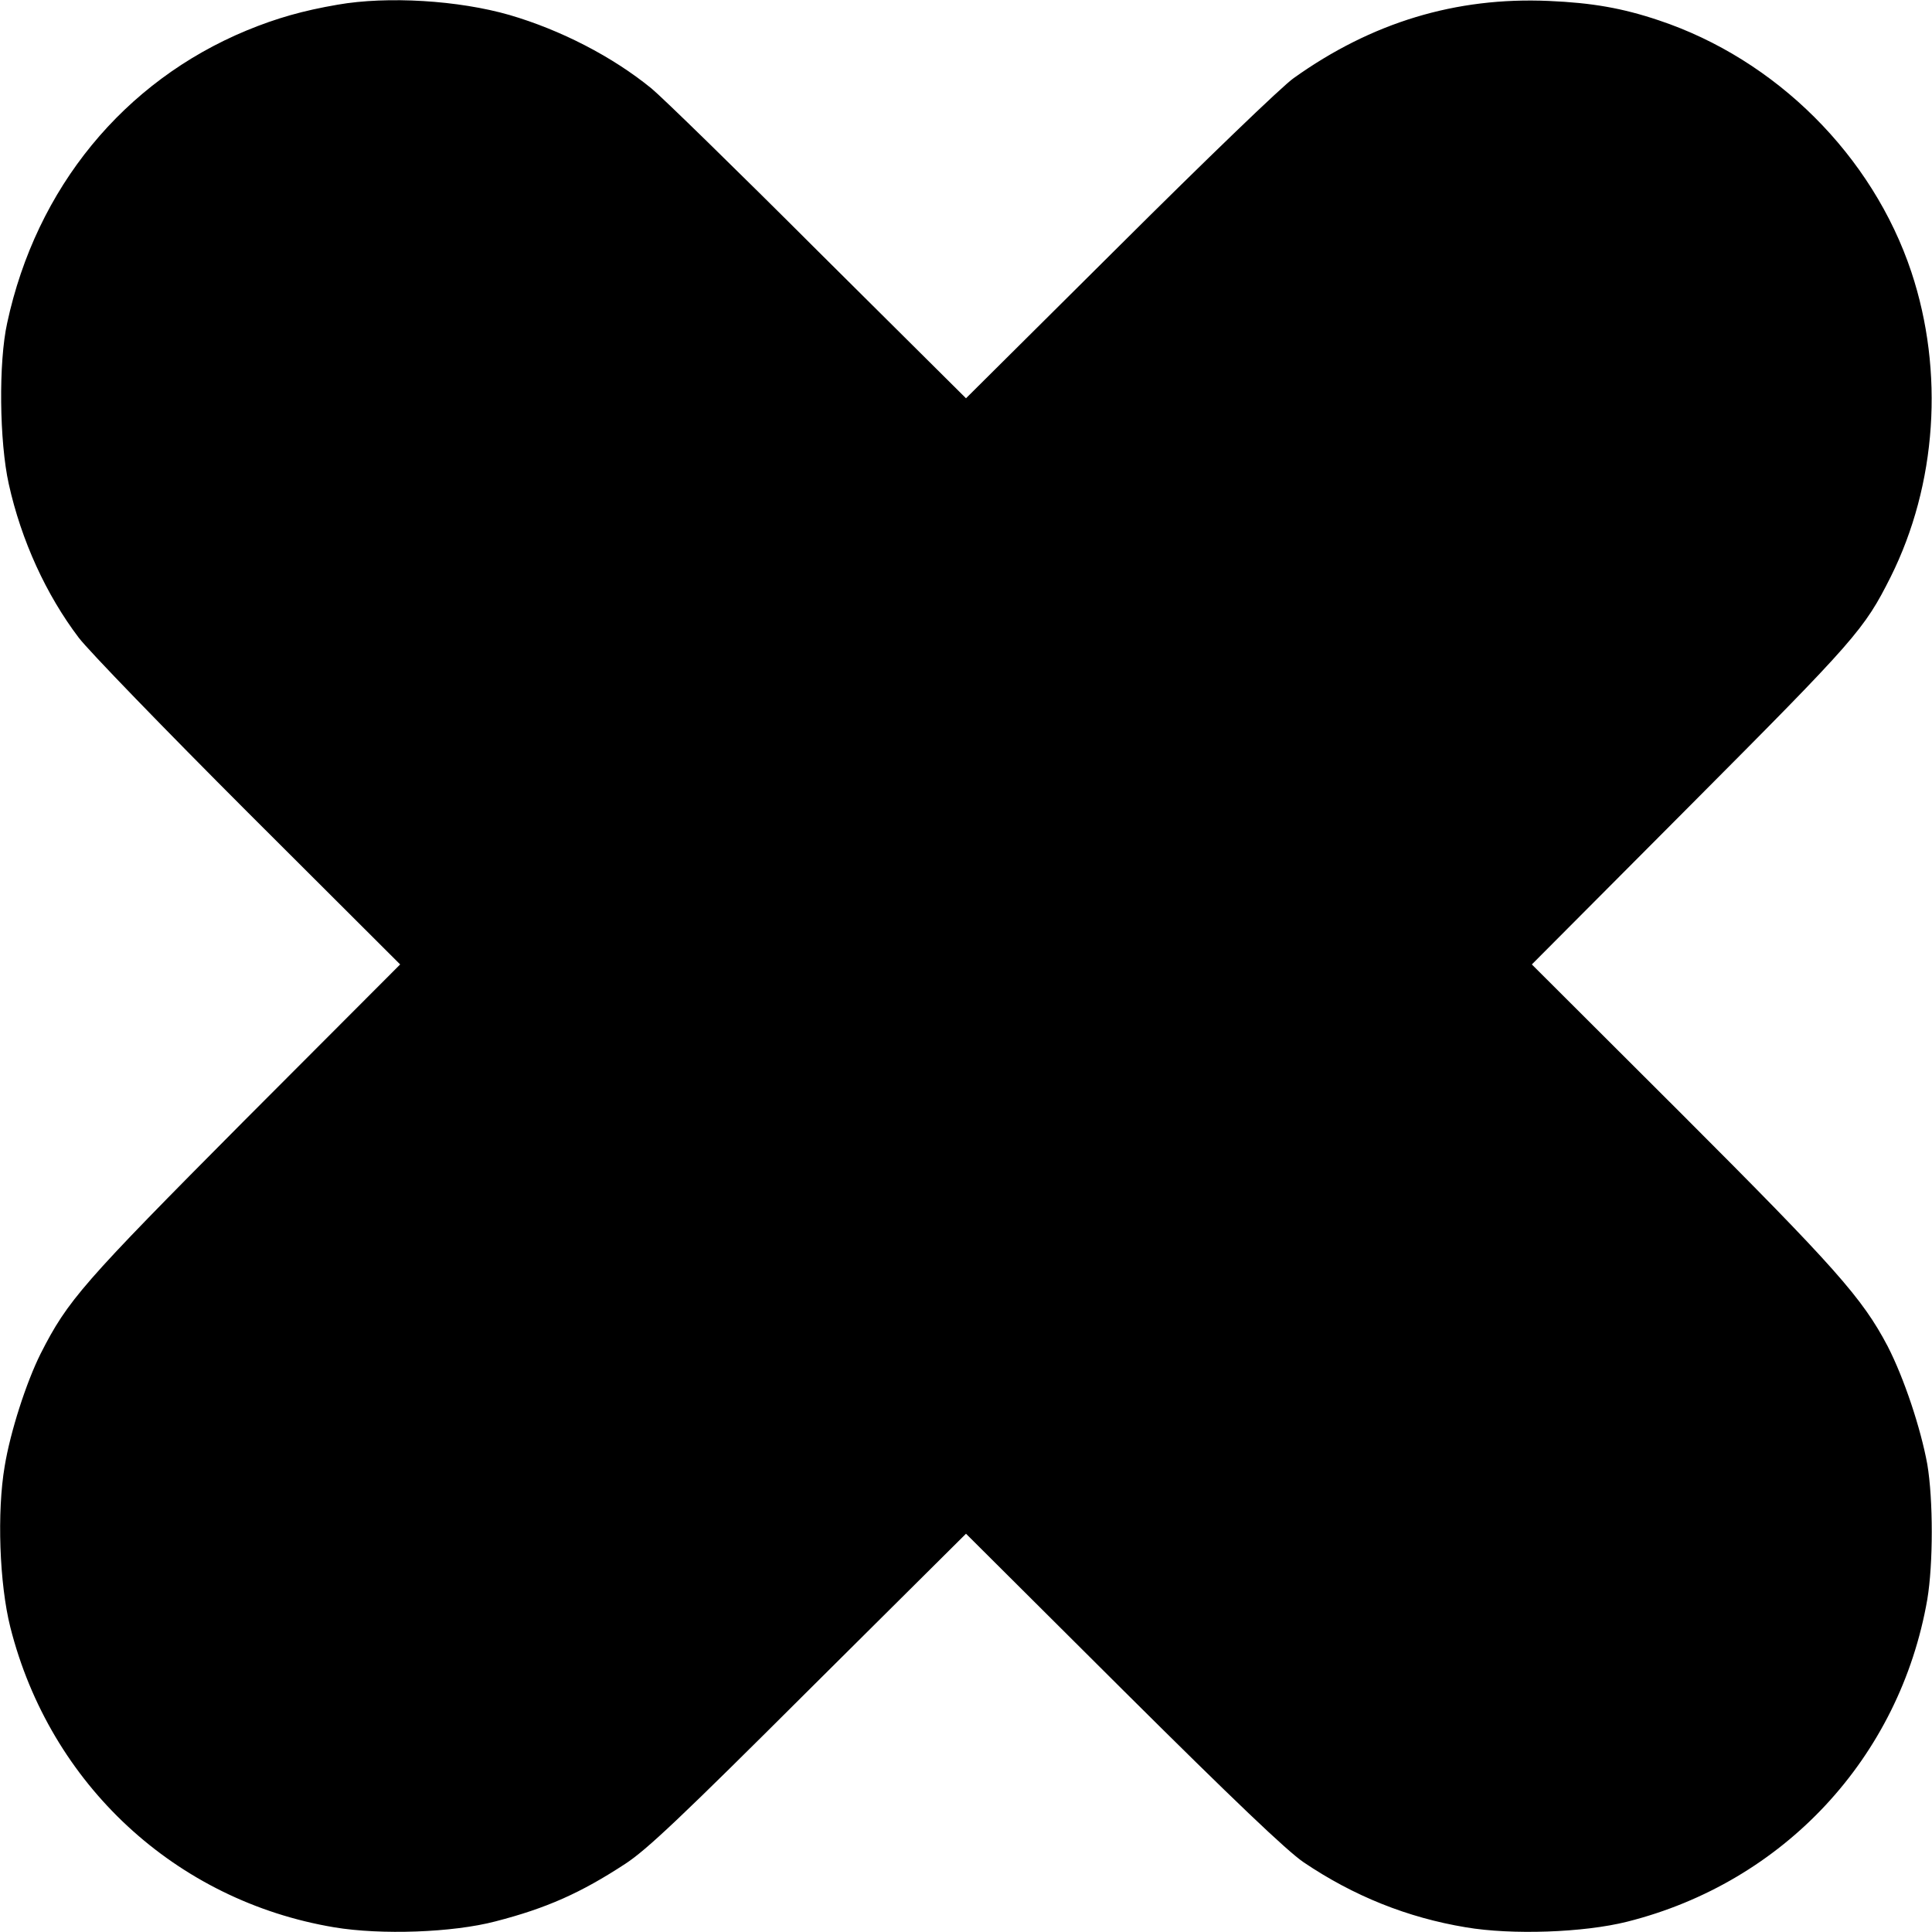
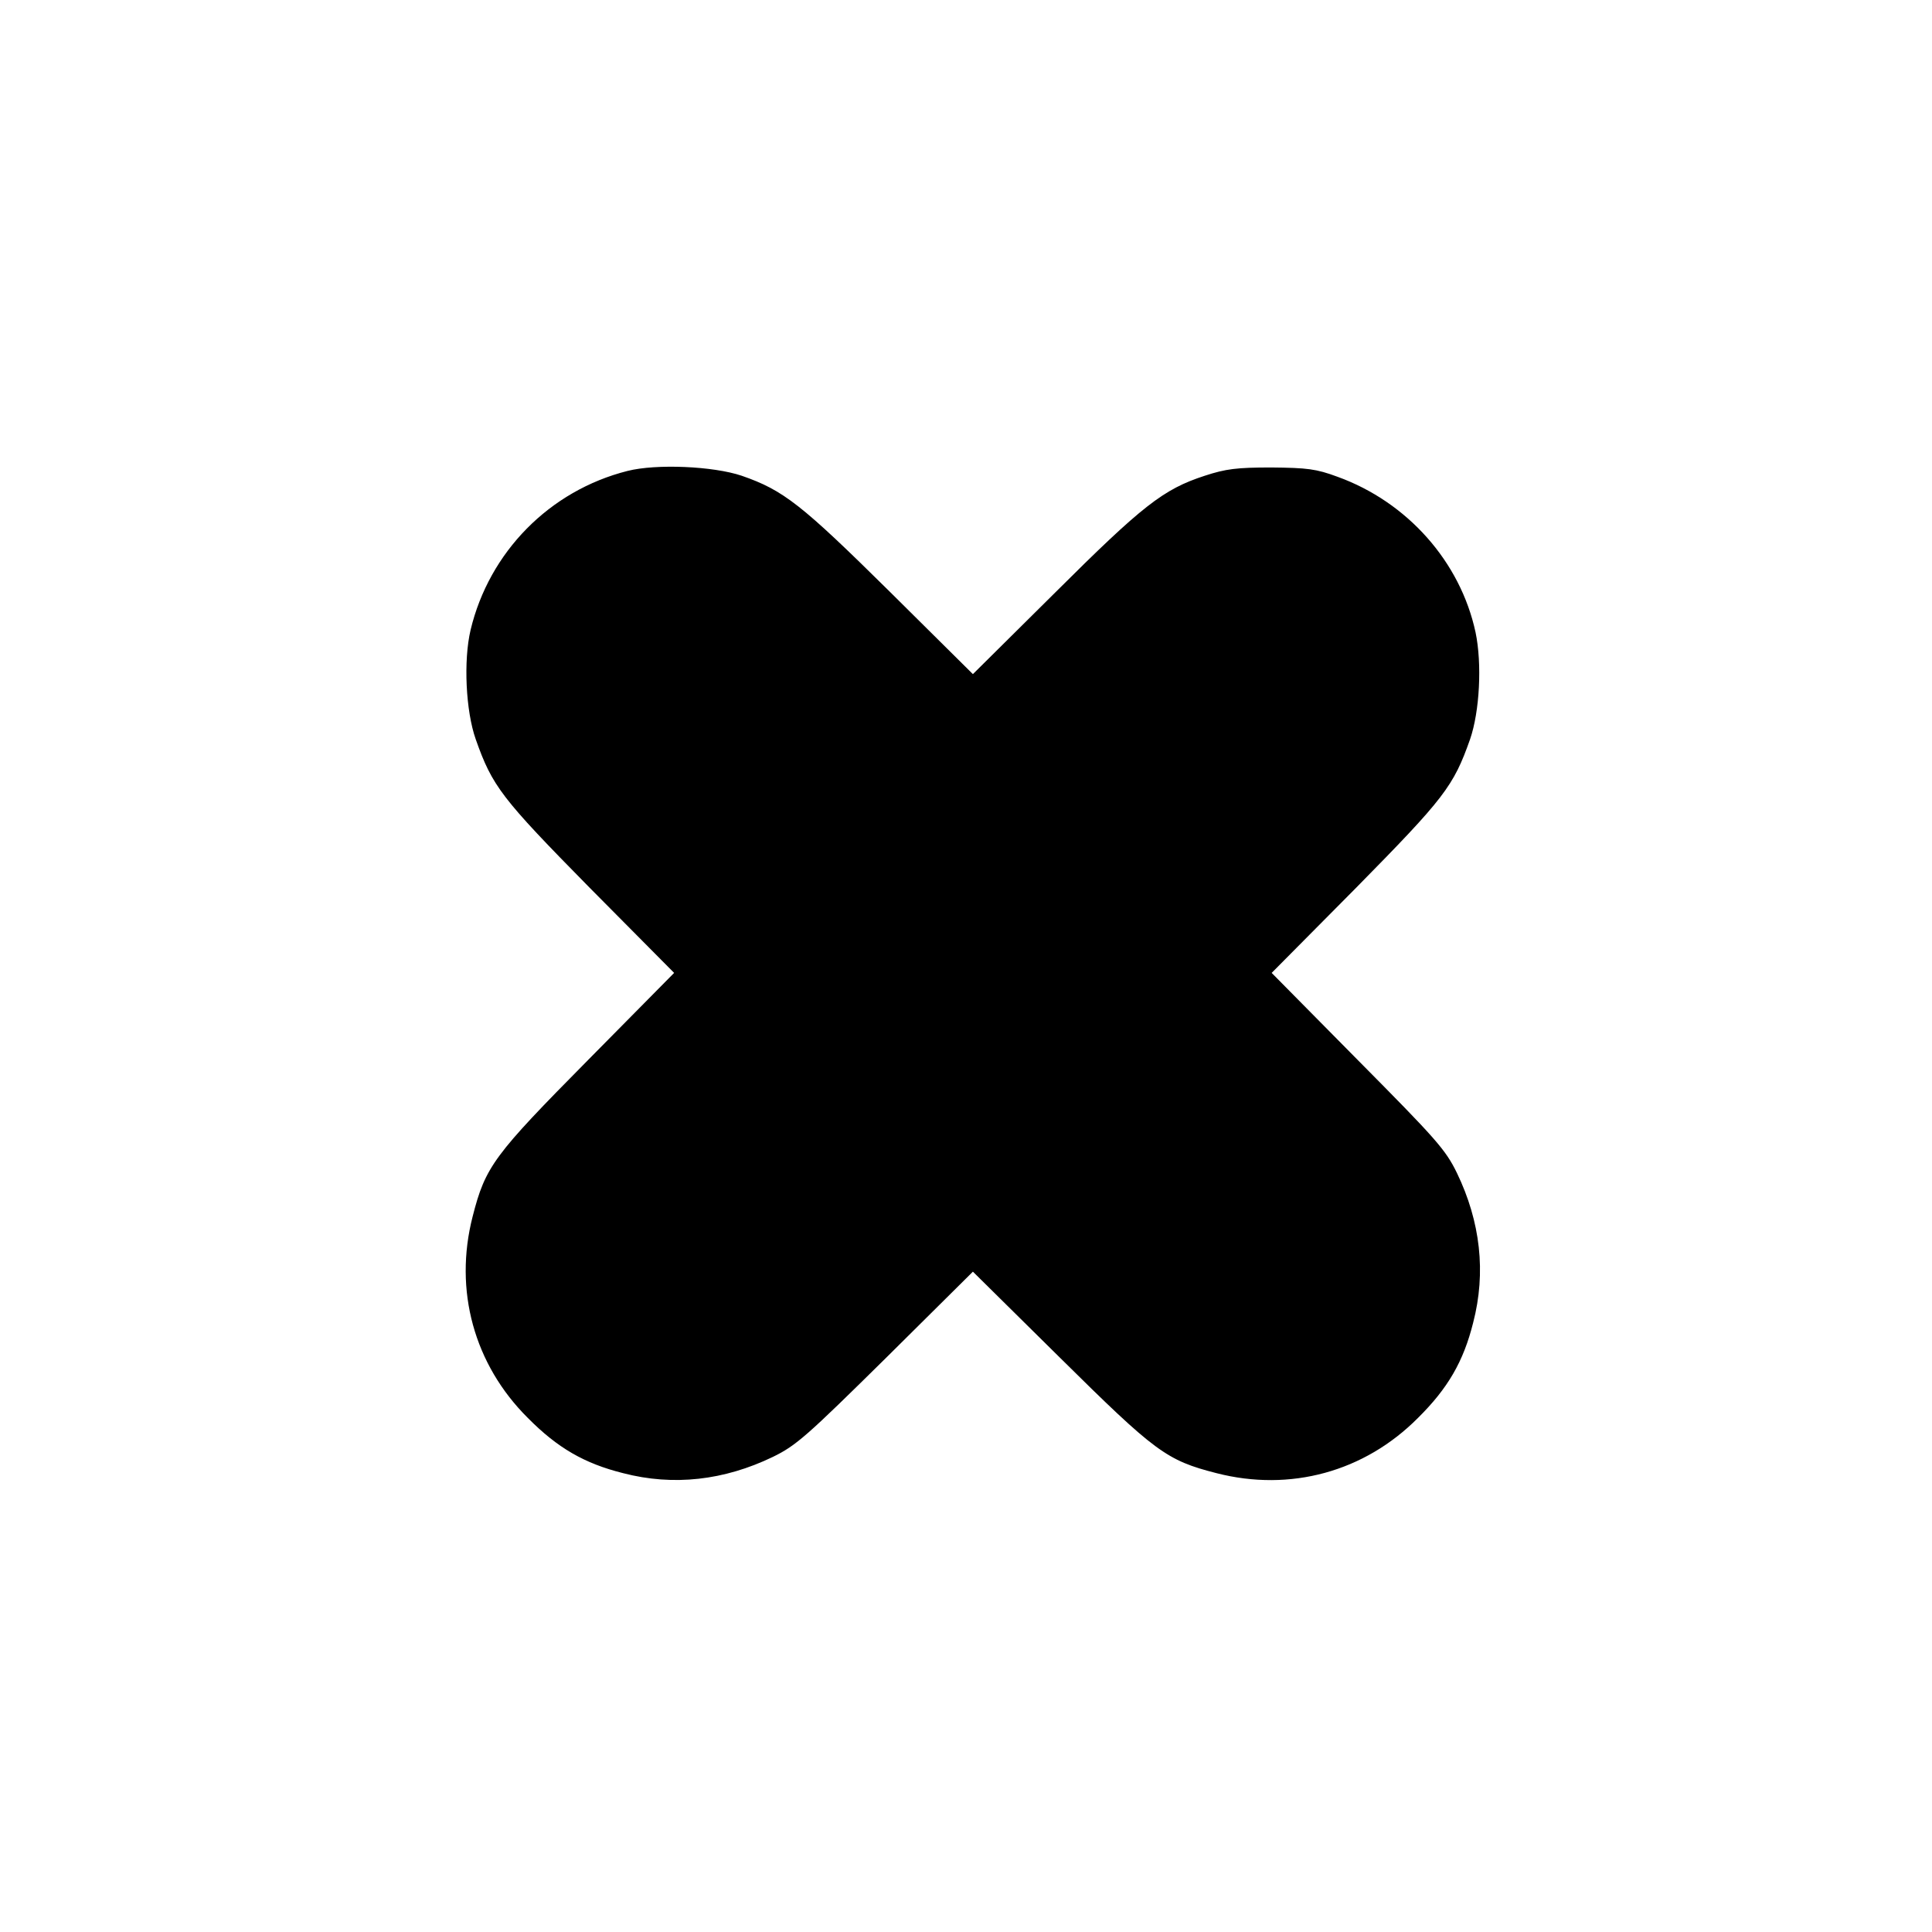
- <svg xmlns="http://www.w3.org/2000/svg" version="1.0" width="618pt" height="618pt" viewBox="0 0 618 618" preserveAspectRatio="xMidYMid meet">
-   <g transform="translate(0,618) scale(0.1,-0.1)" fill="#000000" stroke="none">
-     <path d="M1080 6165 c-111 -19 -195 -43 -290 -82 -394 -163 -674 -504 -767 -936 -28 -126 -25 -380 5 -515 40 -181 120 -355 224 -492 31 -41 275 -293 542 -560 l486 -485 -499 -500 c-518 -521 -564 -574 -651 -745 -46 -92 -97 -250 -115 -360 -25 -146 -17 -376 18 -515 127 -503 529 -875 1036 -960 150 -25 379 -17 516 19 163 42 273 91 415 184 69 45 179 149 587 556 l503 500 502 -500 c356 -354 525 -515 578 -551 160 -108 332 -177 519 -208 147 -25 377 -17 516 18 501 126 872 525 960 1031 19 114 19 319 0 432 -21 115 -74 275 -127 378 -81 154 -167 251 -662 746 l-476 475 508 510 c529 531 555 561 640 730 147 295 172 656 66 975 -124 372 -433 680 -808 805 -116 39 -213 56 -352 62 -297 13 -567 -69 -816 -247 -35 -24 -285 -265 -556 -535 l-492 -489 -473 470 c-259 259 -500 494 -533 521 -125 102 -290 187 -454 235 -163 47 -390 61 -550 33z" />
+ <svg xmlns="http://www.w3.org/2000/svg" version="1.0" width="560pt" height="560pt" viewBox="0 0 560 560" preserveAspectRatio="xMidYMid meet">
+   <g transform="translate(0,560) scale(0.1,-0.1)" fill="#000000" stroke="none">
+     <path d="M1819 4235 c-226 -57 -401 -235 -455 -461 -21 -89 -14 -235 15 -317 48 -136 74 -170 330 -430 l245 -247 -250 -253 c-273 -276 -297 -308 -334 -453 -55 -214 4 -429 160 -584 86 -87 164 -132 276 -160 146 -38 293 -21 434 47 68 33 99 61 328 287 l252 250 253 -250 c276 -273 308 -297 453 -334 214 -55 429 4 584 160 87 86 132 164 160 276 38 146 21 293 -47 434 -33 68 -61 99 -287 327 l-250 253 245 247 c256 260 282 294 330 430 28 81 35 219 16 310 -44 205 -198 378 -400 451 -62 23 -88 26 -192 27 -100 0 -132 -4 -193 -24 -120 -39 -180 -86 -434 -339 l-238 -236 -242 240 c-255 252 -307 293 -428 335 -83 28 -248 35 -331 14z" />
  </g>
</svg>
